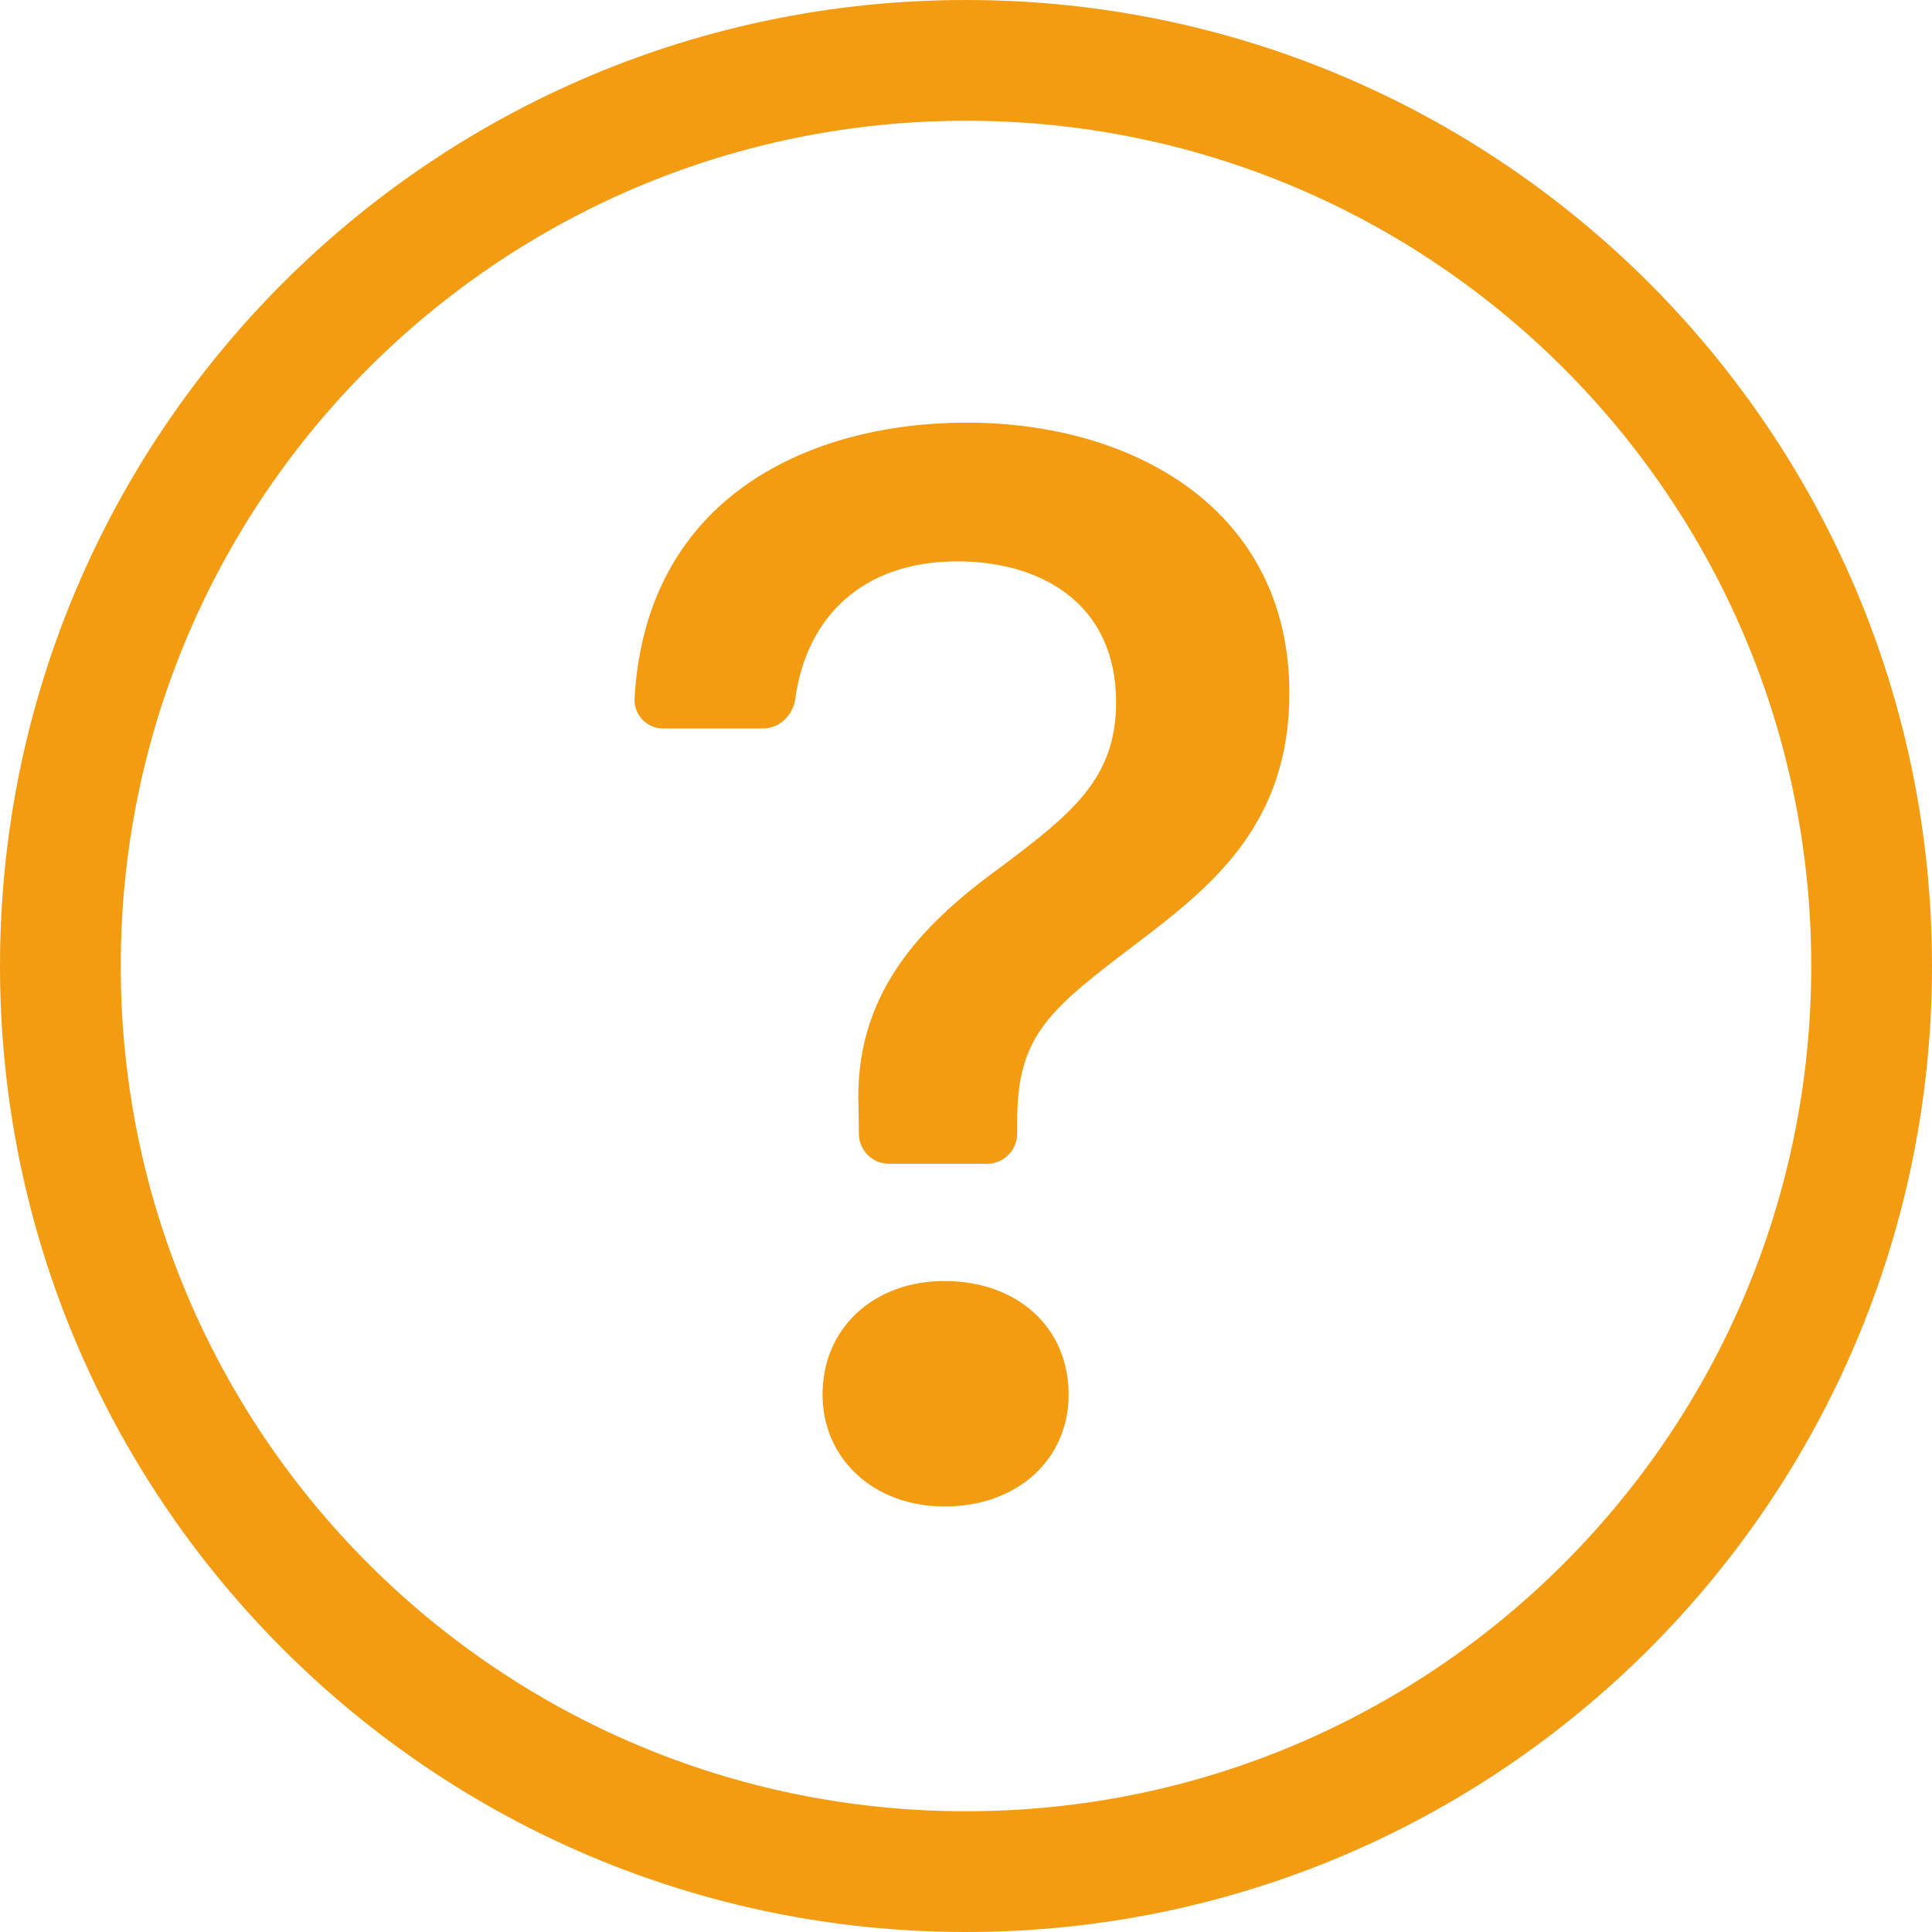
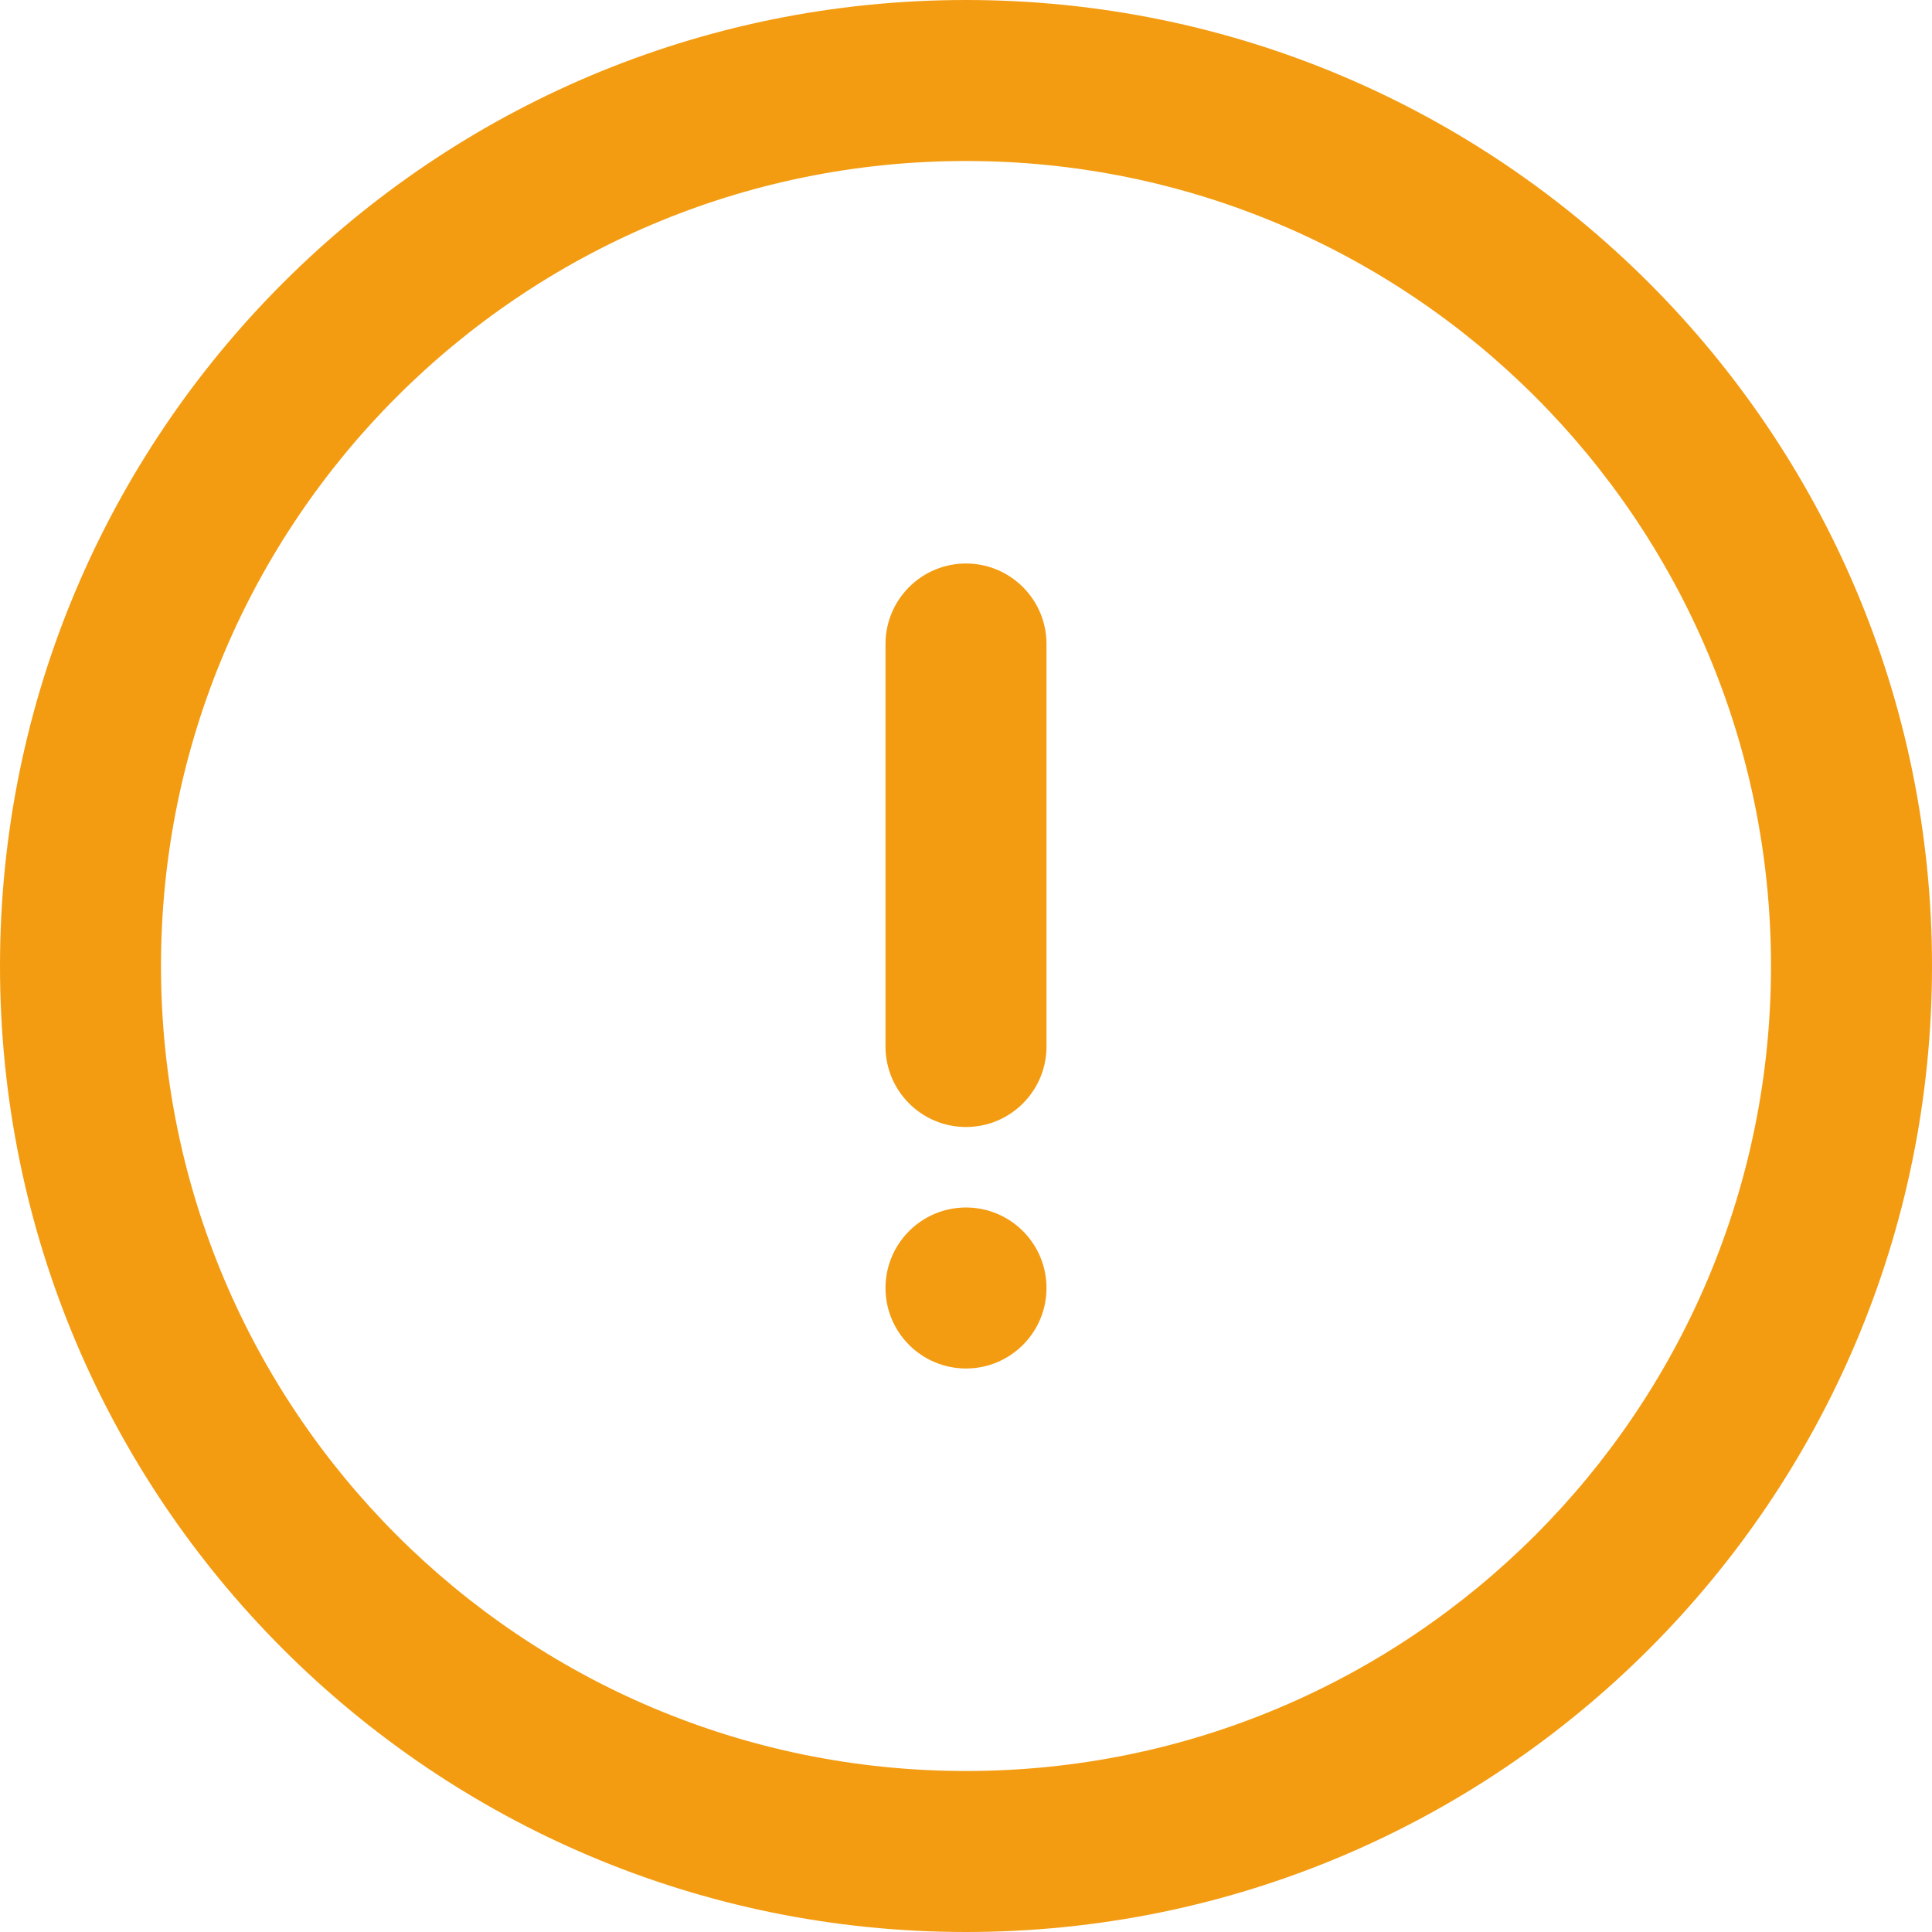
- <svg xmlns="http://www.w3.org/2000/svg" width="16" height="16" fill="currentColor" class="bi bi-question-circle" viewBox="0 0 16 16">
-   <path fill="#f39c12" d="M8 15A7 7 0 1 1 8 1a7 7 0 0 1 0 14zm0 1A8 8 0 1 0 8 0a8 8 0 0 0 0 16z" />
-   <path fill="#f39c12" d="M5.255 5.786a.237.237 0 0 0 .241.247h.825c.138 0 .248-.113.266-.25.09-.656.54-1.134 1.342-1.134.686 0 1.314.343 1.314 1.168 0 .635-.374.927-.965 1.371-.673.489-1.206 1.06-1.168 1.987l.003.217a.25.25 0 0 0 .25.246h.811a.25.25 0 0 0 .25-.25v-.105c0-.718.273-.927 1.01-1.486.609-.463 1.244-.977 1.244-2.056 0-1.511-1.276-2.241-2.673-2.241-1.267 0-2.655.59-2.75 2.286zm1.557 5.763c0 .533.425.927 1.01.927.609 0 1.028-.394 1.028-.927 0-.552-.42-.94-1.029-.94-.584 0-1.009.388-1.009.94z" />
+ <svg xmlns="http://www.w3.org/2000/svg" width="800px" height="800px" viewBox="0 0 24 24" id="meteor-icon-kit__regular-exclamation-circle" fill="none">
+   <path fill-rule="evenodd" clip-rule="evenodd" d="M24 12C24 18.627 18.627 24 12 24C5.373 24 0 18.627 0 12C0 5.373 5.373 0 12 0C18.627 0 24 5.373 24 12ZM12 2C6.477 2 2 6.477 2 12C2 17.523 6.477 22 12 22C17.523 22 22 17.523 22 12C22 6.477 17.523 2 12 2ZM12 15C12.552 15 13 15.448 13 16C13 16.552 12.552 17 12 17C11.448 17 11 16.552 11 16C11 15.448 11.448 15 12 15ZM11 8C11 7.448 11.448 7 12 7C12.552 7 13 7.448 13 8V13C13 13.552 12.552 14 12 14C11.448 14 11 13.552 11 13V8Z" fill="#f39c12" />
</svg>
